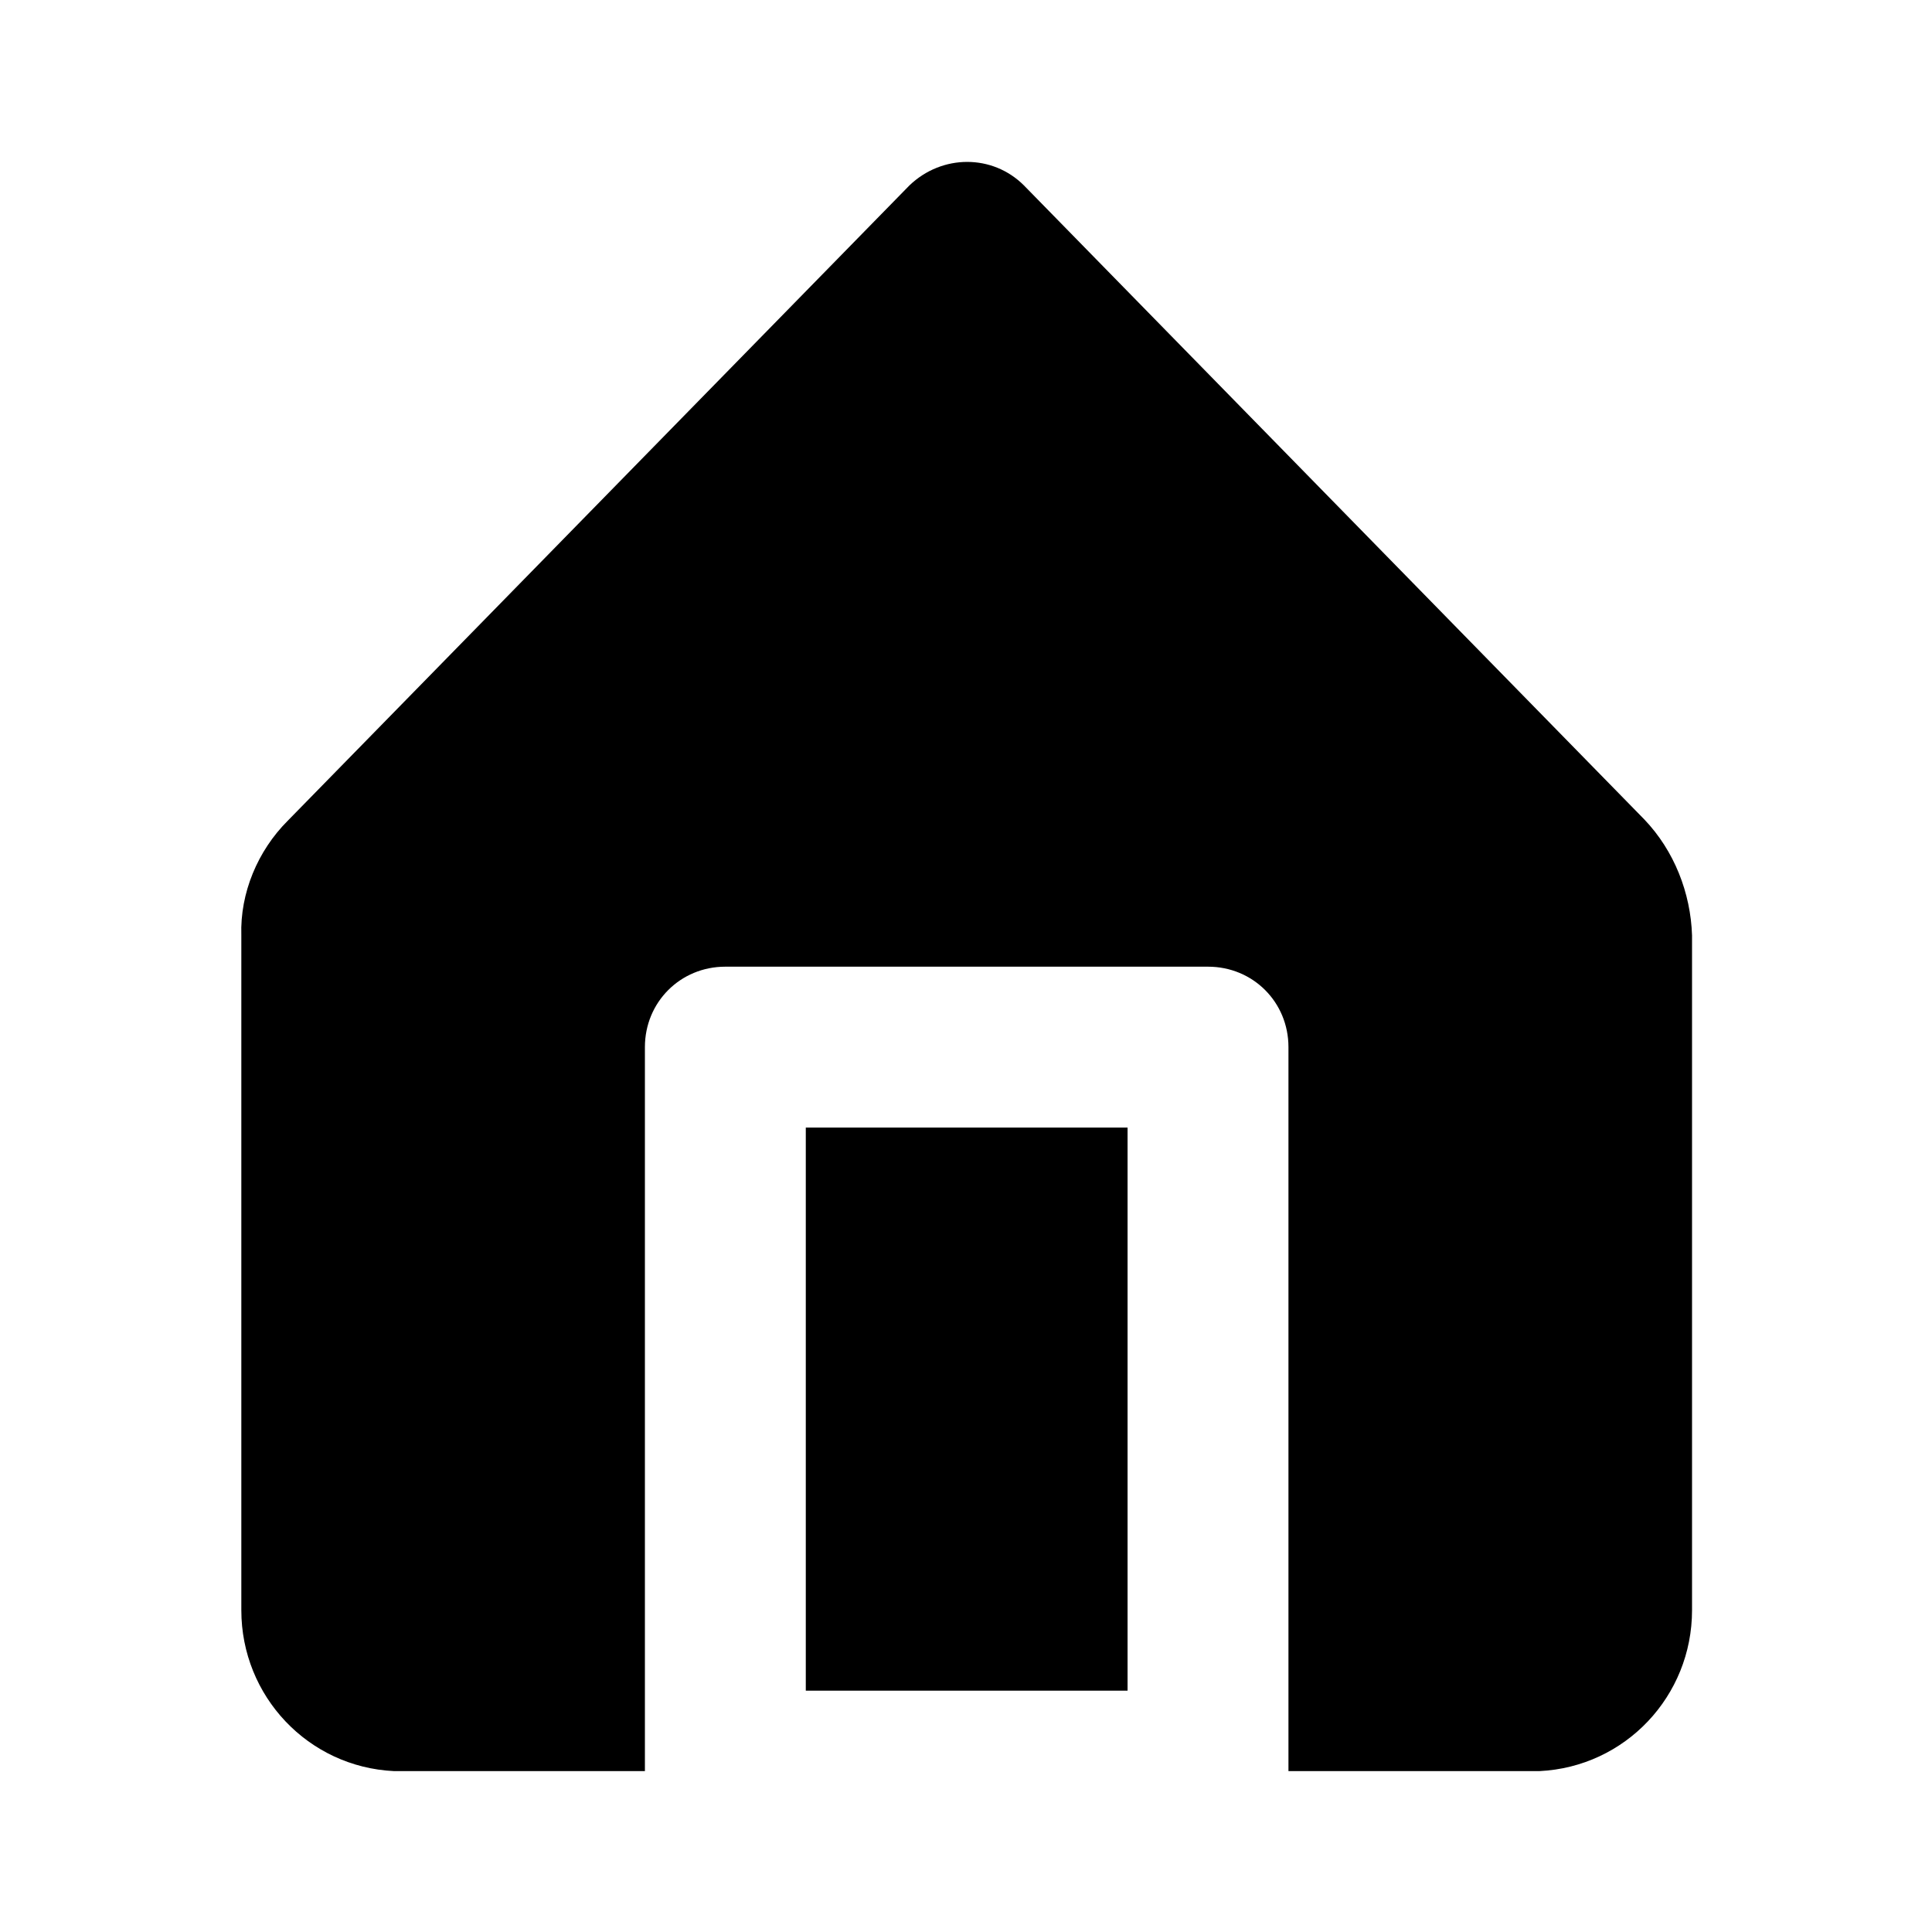
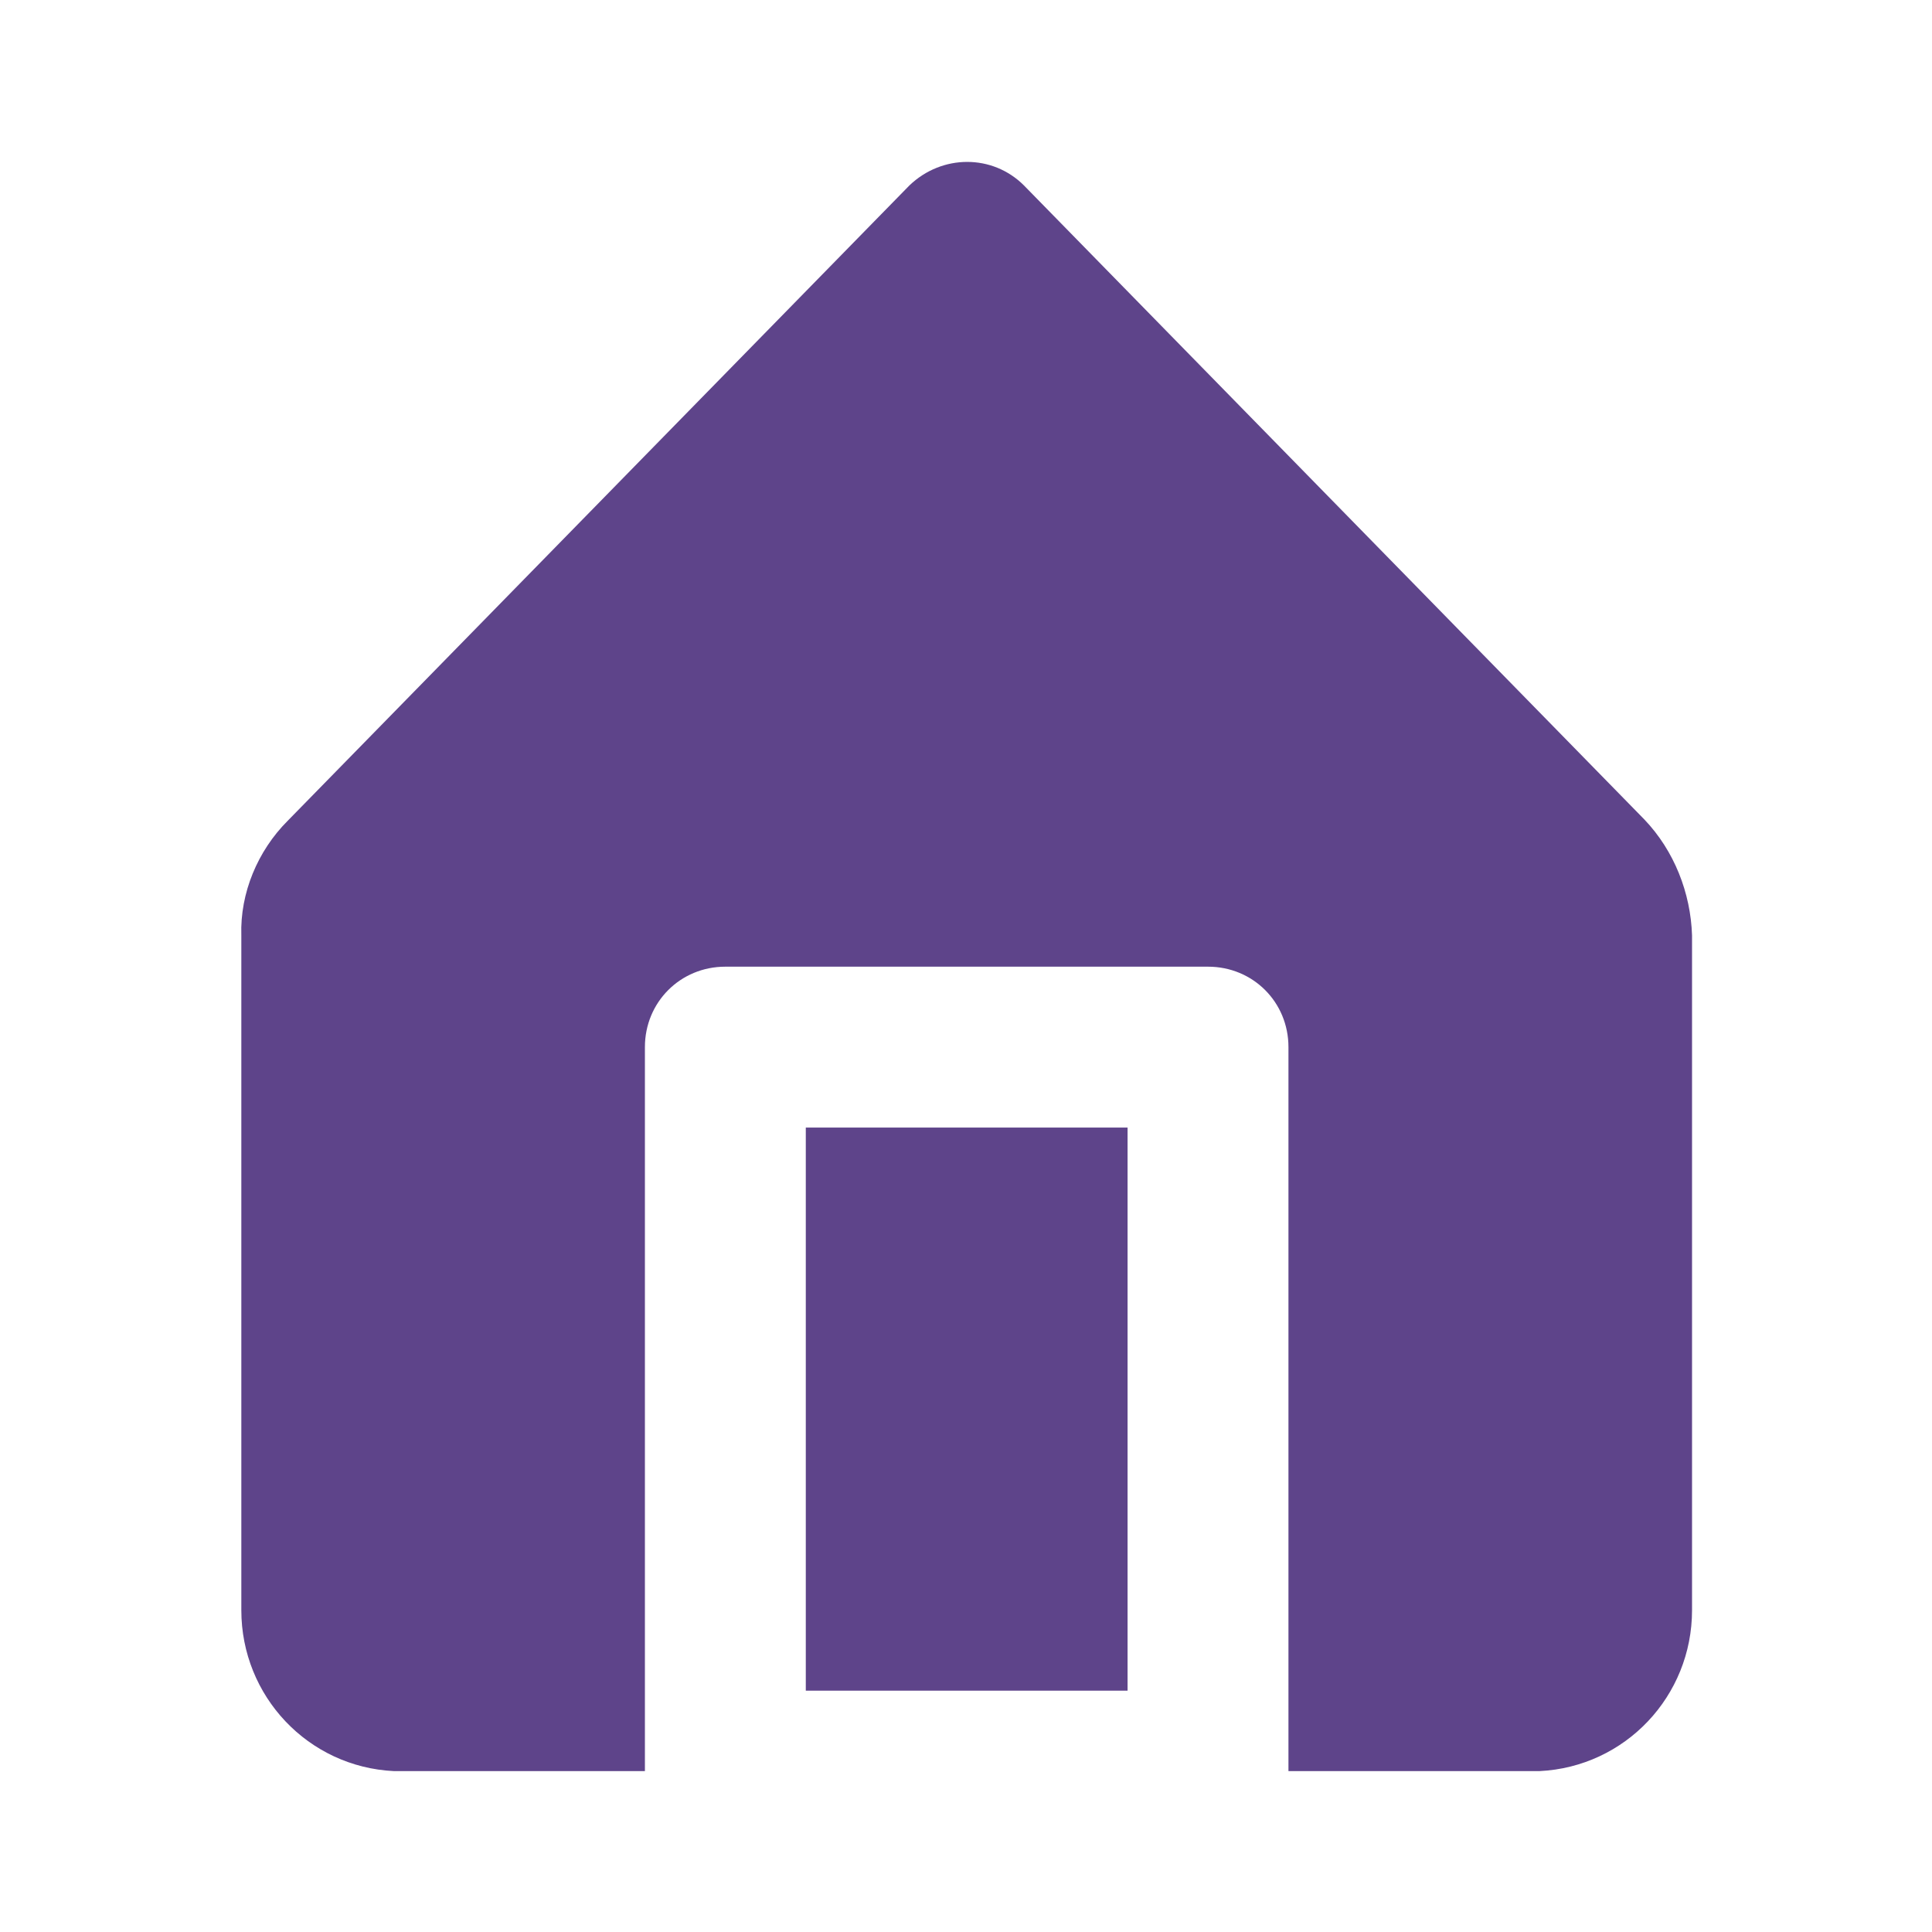
- <svg xmlns="http://www.w3.org/2000/svg" version="1.1" Pill="#5E448A" id="Icons" x="0px" y="0px" viewBox="0 0 141.7 141.7" style="enable-background:new 0 0 141.7 141.7;" xml:space="preserve">
+ <svg xmlns="http://www.w3.org/2000/svg" version="1.1" fill="#5E448A" id="Icons" x="0px" y="0px" viewBox="0 0 141.7 141.7" style="enable-background:new 0 0 141.7 141.7;" xml:space="preserve">
  <g id="home_00000170995671973308664690000007326194854010119867_">
    <g>
      <g>
        <rect x="59.1" y="82.7" width="23.6" height="41.3" />
        <path d="M120.6,60.1L75.1,13.6c-2.3-2.3-6-2.3-8.4,0c0,0,0,0,0,0L21.1,60.2c-2.2,2.2-3.5,5.3-3.4,8.4v49.5     c0,6.3,4.9,11.5,11.2,11.8h18.4V76.8c0-3.3,2.6-5.9,5.9-5.9h35.4c3.3,0,5.9,2.6,5.9,5.9v53.1h18.4c6.3-0.3,11.2-5.5,11.2-11.8     V68.6C124,65.5,122.8,62.4,120.6,60.1z" />
      </g>
    </g>
  </g>
</svg>
